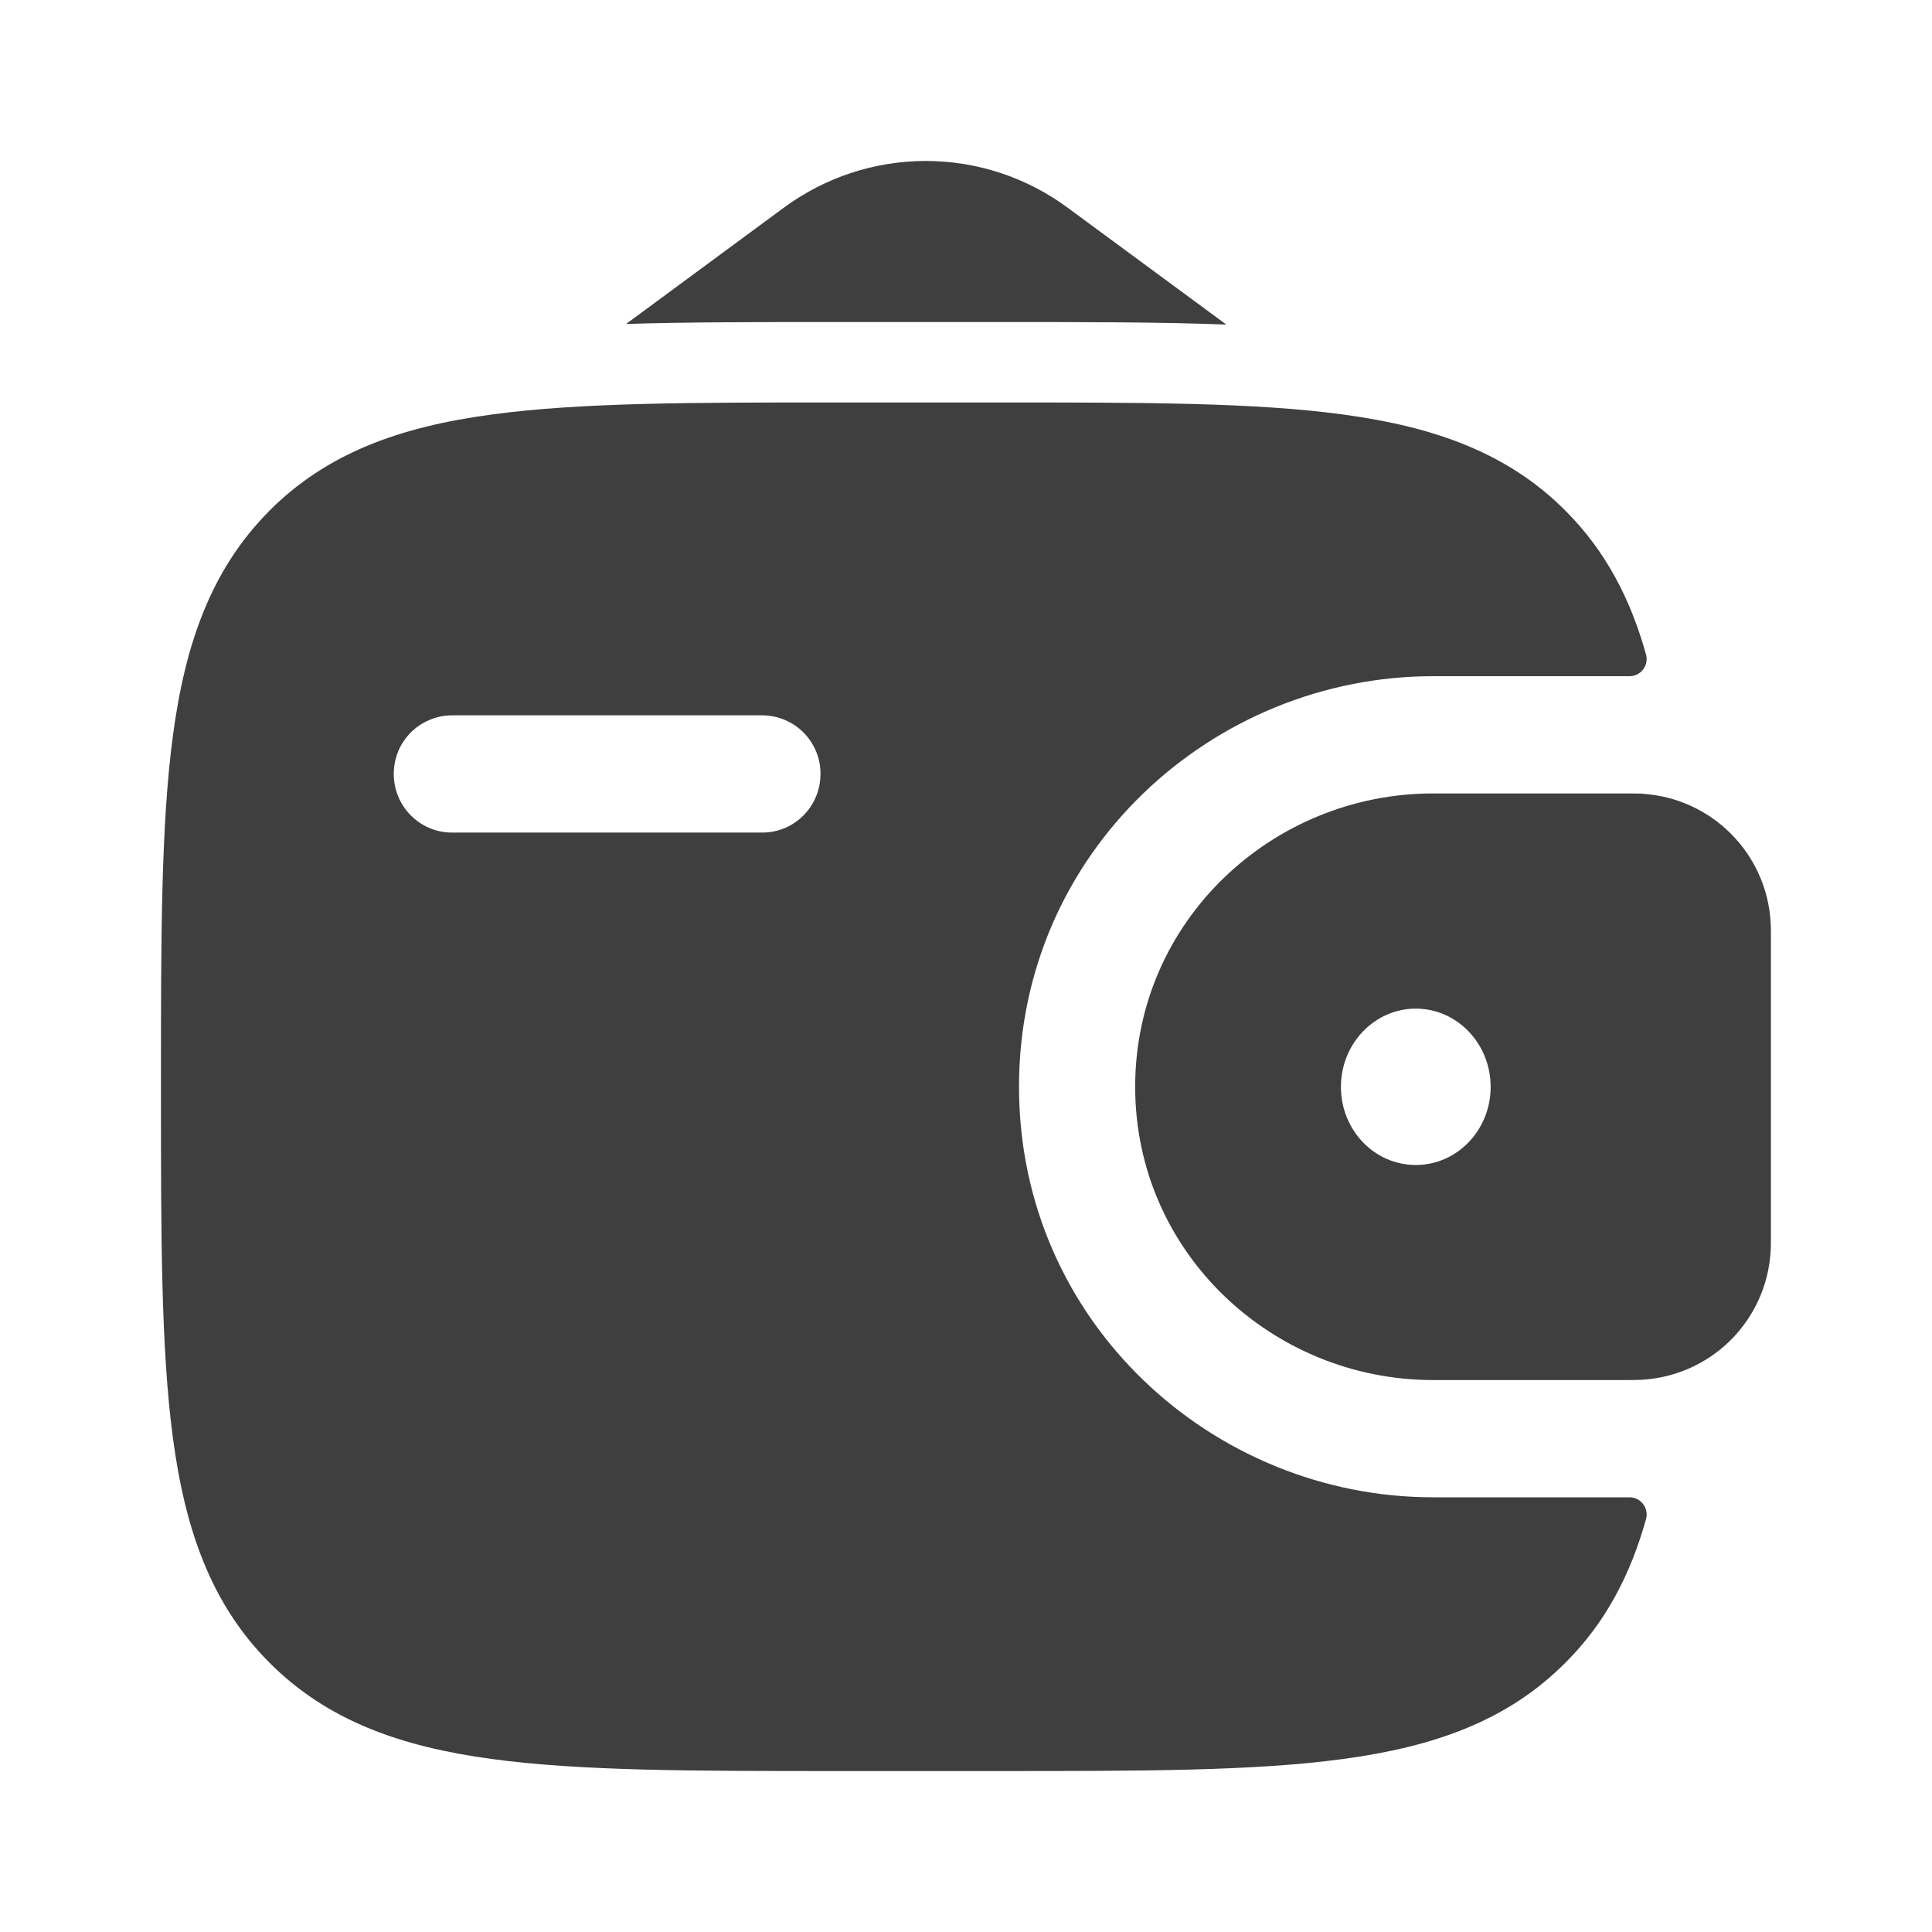
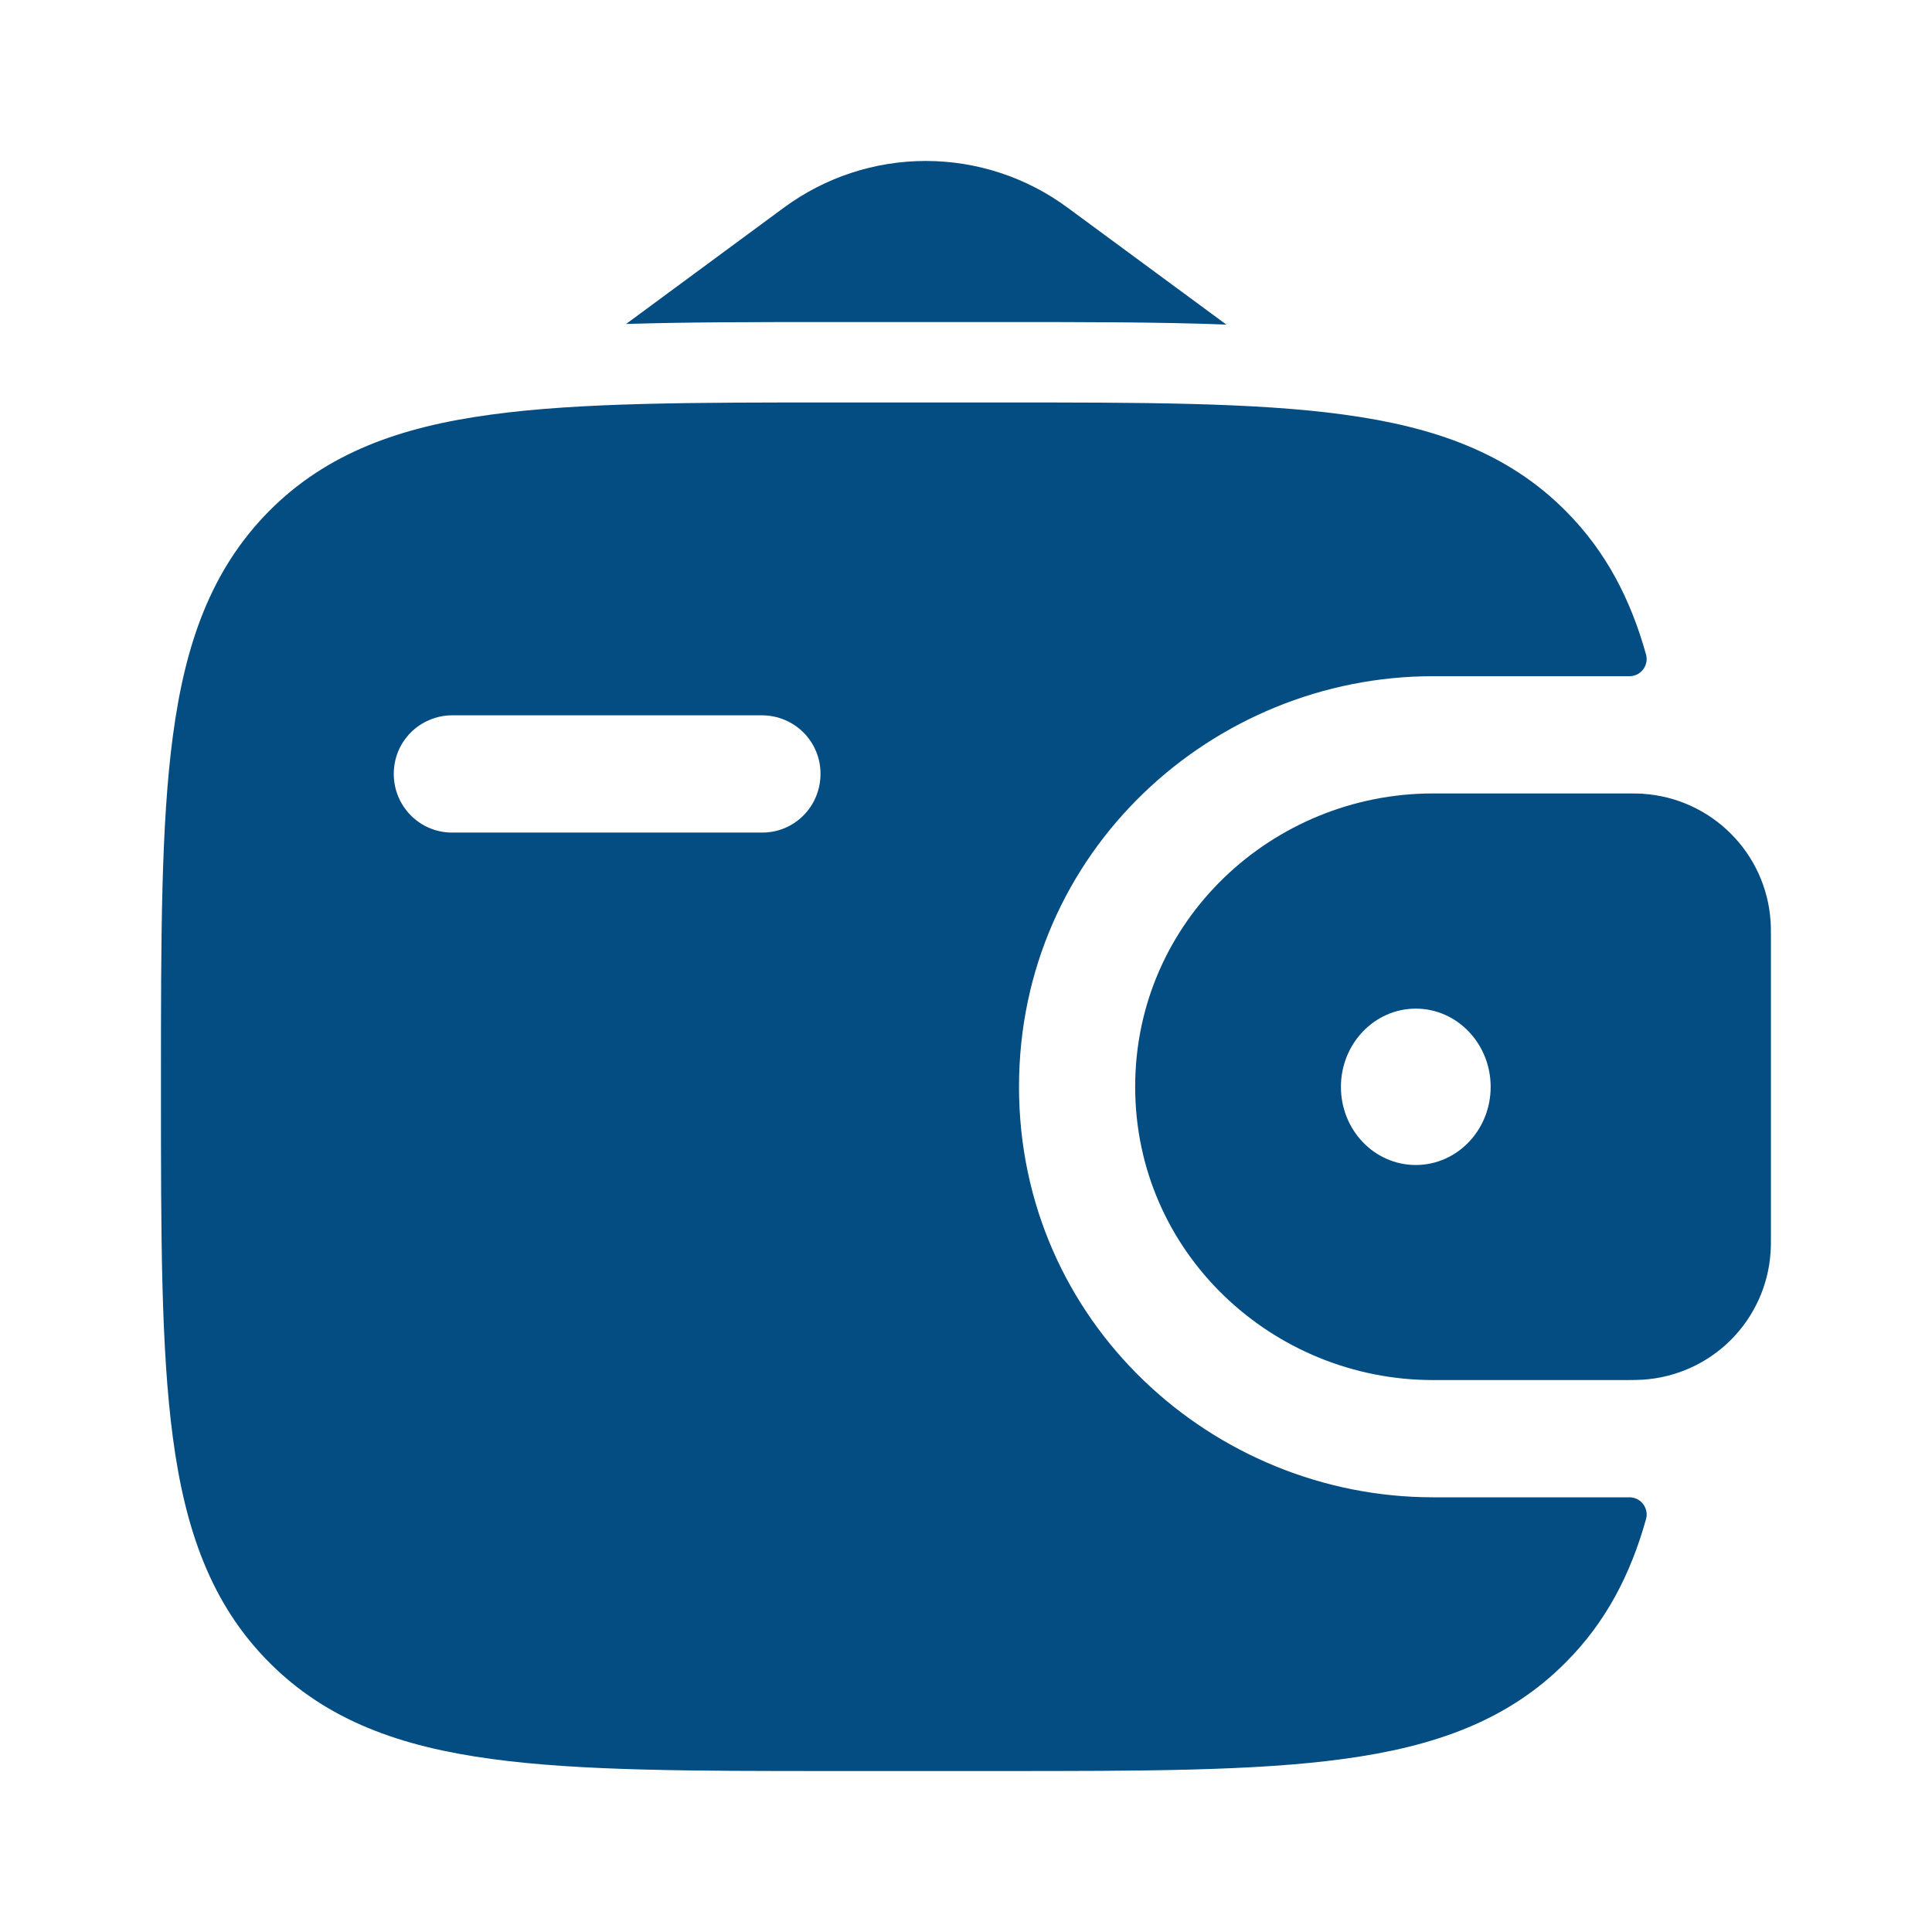
<svg xmlns="http://www.w3.org/2000/svg" width="16" height="16" viewBox="0 0 16 16" fill="none">
-   <path fill-rule="evenodd" clip-rule="evenodd" d="M13.607 6.573C13.568 6.572 13.529 6.571 13.49 6.571H11.867C10.539 6.571 9.401 7.625 9.401 9C9.401 10.375 10.539 11.429 11.867 11.429H13.489C13.53 11.429 13.569 11.428 13.606 11.426C13.88 11.408 14.138 11.292 14.333 11.098C14.527 10.904 14.645 10.646 14.663 10.372C14.666 10.333 14.666 10.291 14.666 10.252V7.748C14.666 7.709 14.666 7.667 14.663 7.628C14.645 7.354 14.527 7.096 14.333 6.903C14.139 6.709 13.881 6.592 13.607 6.574M11.725 9.648C12.067 9.648 12.345 9.359 12.345 9.001C12.345 8.643 12.067 8.353 11.725 8.353C11.383 8.353 11.105 8.643 11.105 9.001C11.105 9.359 11.382 9.648 11.725 9.648Z" fill="#3F3F3F" />
-   <path fill-rule="evenodd" clip-rule="evenodd" d="M13.489 12.4C13.512 12.399 13.534 12.404 13.554 12.413C13.575 12.422 13.592 12.437 13.606 12.454C13.62 12.472 13.63 12.492 13.634 12.514C13.639 12.536 13.638 12.558 13.632 12.58C13.503 13.041 13.298 13.435 12.969 13.765C12.489 14.25 11.879 14.465 11.125 14.567C10.393 14.667 9.459 14.667 8.277 14.667H6.919C5.739 14.667 4.803 14.667 4.071 14.567C3.318 14.465 2.708 14.25 2.227 13.765C1.747 13.282 1.533 12.667 1.432 11.908C1.333 11.169 1.333 10.227 1.333 9.037V8.963C1.333 7.773 1.333 6.83 1.432 6.093C1.533 5.333 1.747 4.72 2.227 4.234C2.707 3.75 3.317 3.534 4.071 3.433C4.803 3.333 5.739 3.333 6.919 3.333H8.277C9.458 3.333 10.393 3.333 11.125 3.433C11.879 3.535 12.489 3.75 12.969 4.234C13.298 4.565 13.503 4.959 13.632 5.421C13.638 5.442 13.638 5.465 13.634 5.487C13.629 5.508 13.62 5.529 13.606 5.546C13.592 5.564 13.574 5.578 13.554 5.587C13.534 5.596 13.512 5.601 13.489 5.6H11.867C10.045 5.6 8.439 7.051 8.439 9C8.439 10.949 10.045 12.4 11.868 12.4H13.489ZM3.743 5.924C3.679 5.924 3.616 5.937 3.558 5.962C3.499 5.986 3.446 6.022 3.401 6.067C3.357 6.112 3.321 6.165 3.297 6.224C3.273 6.283 3.261 6.346 3.261 6.409C3.261 6.678 3.477 6.895 3.743 6.895H6.313C6.58 6.895 6.795 6.678 6.795 6.409C6.796 6.281 6.745 6.158 6.655 6.067C6.564 5.976 6.442 5.925 6.313 5.924H3.743Z" fill="#3F3F3F" />
-   <path d="M5.185 2.683L6.49 1.721C6.831 1.469 7.243 1.333 7.667 1.333C8.09 1.333 8.503 1.469 8.843 1.721L10.156 2.688C9.607 2.667 8.993 2.667 8.322 2.667H6.875C6.261 2.667 5.696 2.667 5.185 2.683Z" fill="#3F3F3F" />
+   <path fill-rule="evenodd" clip-rule="evenodd" d="M13.607 6.573C13.568 6.572 13.529 6.571 13.49 6.571H11.867C10.539 6.571 9.401 7.625 9.401 9C9.401 10.375 10.539 11.429 11.867 11.429H13.489C13.53 11.429 13.569 11.428 13.606 11.426C13.88 11.408 14.138 11.292 14.333 11.098C14.527 10.904 14.645 10.646 14.663 10.372C14.666 10.333 14.666 10.291 14.666 10.252V7.748C14.666 7.709 14.666 7.667 14.663 7.628C14.645 7.354 14.527 7.096 14.333 6.903C14.139 6.709 13.881 6.592 13.607 6.574M11.725 9.648C12.067 9.648 12.345 9.359 12.345 9.001C12.345 8.643 12.067 8.353 11.725 8.353C11.383 8.353 11.105 8.643 11.105 9.001C11.105 9.359 11.382 9.648 11.725 9.648Z" fill="#034D82" />
+   <path fill-rule="evenodd" clip-rule="evenodd" d="M13.489 12.4C13.512 12.399 13.534 12.404 13.554 12.413C13.575 12.422 13.592 12.437 13.606 12.454C13.62 12.472 13.63 12.492 13.634 12.514C13.639 12.536 13.638 12.558 13.632 12.58C13.503 13.041 13.298 13.435 12.969 13.765C12.489 14.25 11.879 14.465 11.125 14.567C10.393 14.667 9.459 14.667 8.277 14.667H6.919C5.739 14.667 4.803 14.667 4.071 14.567C3.318 14.465 2.708 14.25 2.227 13.765C1.747 13.282 1.533 12.667 1.432 11.908C1.333 11.169 1.333 10.227 1.333 9.037V8.963C1.333 7.773 1.333 6.83 1.432 6.093C1.533 5.333 1.747 4.72 2.227 4.234C2.707 3.75 3.317 3.534 4.071 3.433C4.803 3.333 5.739 3.333 6.919 3.333H8.277C9.458 3.333 10.393 3.333 11.125 3.433C11.879 3.535 12.489 3.75 12.969 4.234C13.298 4.565 13.503 4.959 13.632 5.421C13.638 5.442 13.638 5.465 13.634 5.487C13.629 5.508 13.62 5.529 13.606 5.546C13.592 5.564 13.574 5.578 13.554 5.587C13.534 5.596 13.512 5.601 13.489 5.6H11.867C10.045 5.6 8.439 7.051 8.439 9C8.439 10.949 10.045 12.4 11.868 12.4H13.489ZM3.743 5.924C3.679 5.924 3.616 5.937 3.558 5.962C3.499 5.986 3.446 6.022 3.401 6.067C3.357 6.112 3.321 6.165 3.297 6.224C3.273 6.283 3.261 6.346 3.261 6.409C3.261 6.678 3.477 6.895 3.743 6.895H6.313C6.58 6.895 6.795 6.678 6.795 6.409C6.796 6.281 6.745 6.158 6.655 6.067C6.564 5.976 6.442 5.925 6.313 5.924H3.743Z" fill="#034D82" />
+   <path d="M5.185 2.683L6.49 1.721C6.831 1.469 7.243 1.333 7.667 1.333C8.09 1.333 8.503 1.469 8.843 1.721L10.156 2.688C9.607 2.667 8.993 2.667 8.322 2.667H6.875C6.261 2.667 5.696 2.667 5.185 2.683Z" fill="#034D82" />
</svg>
